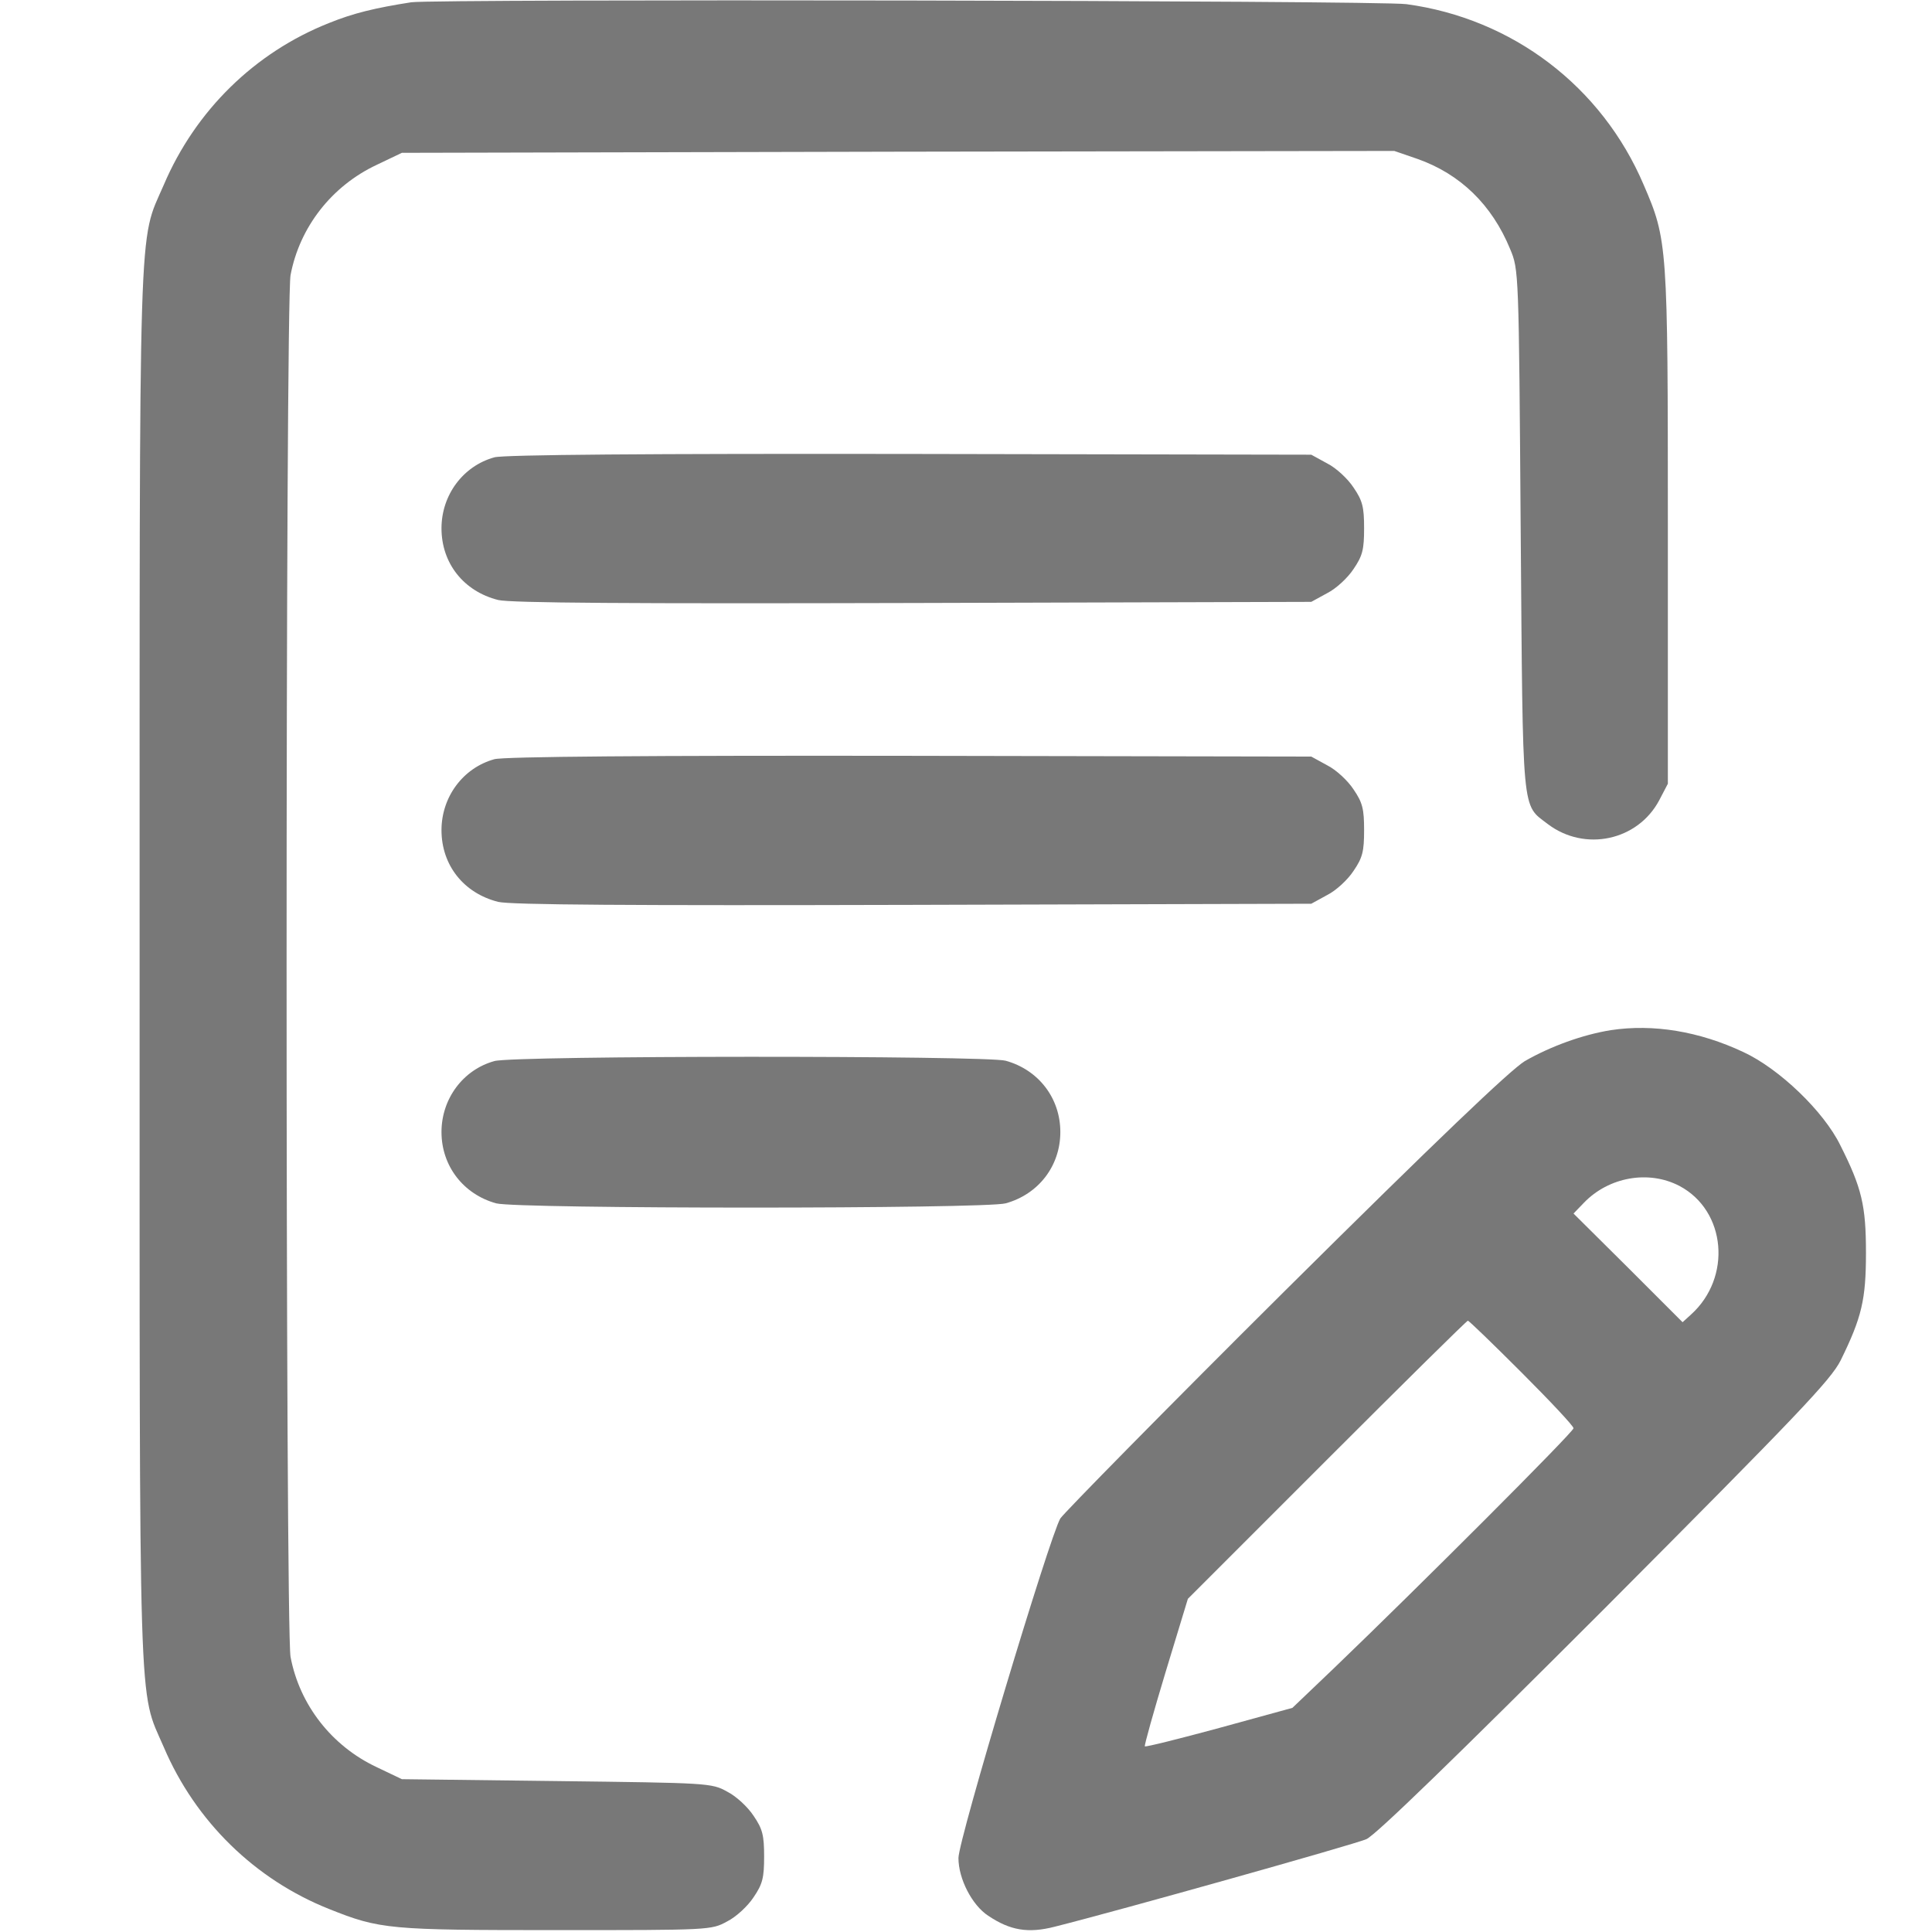
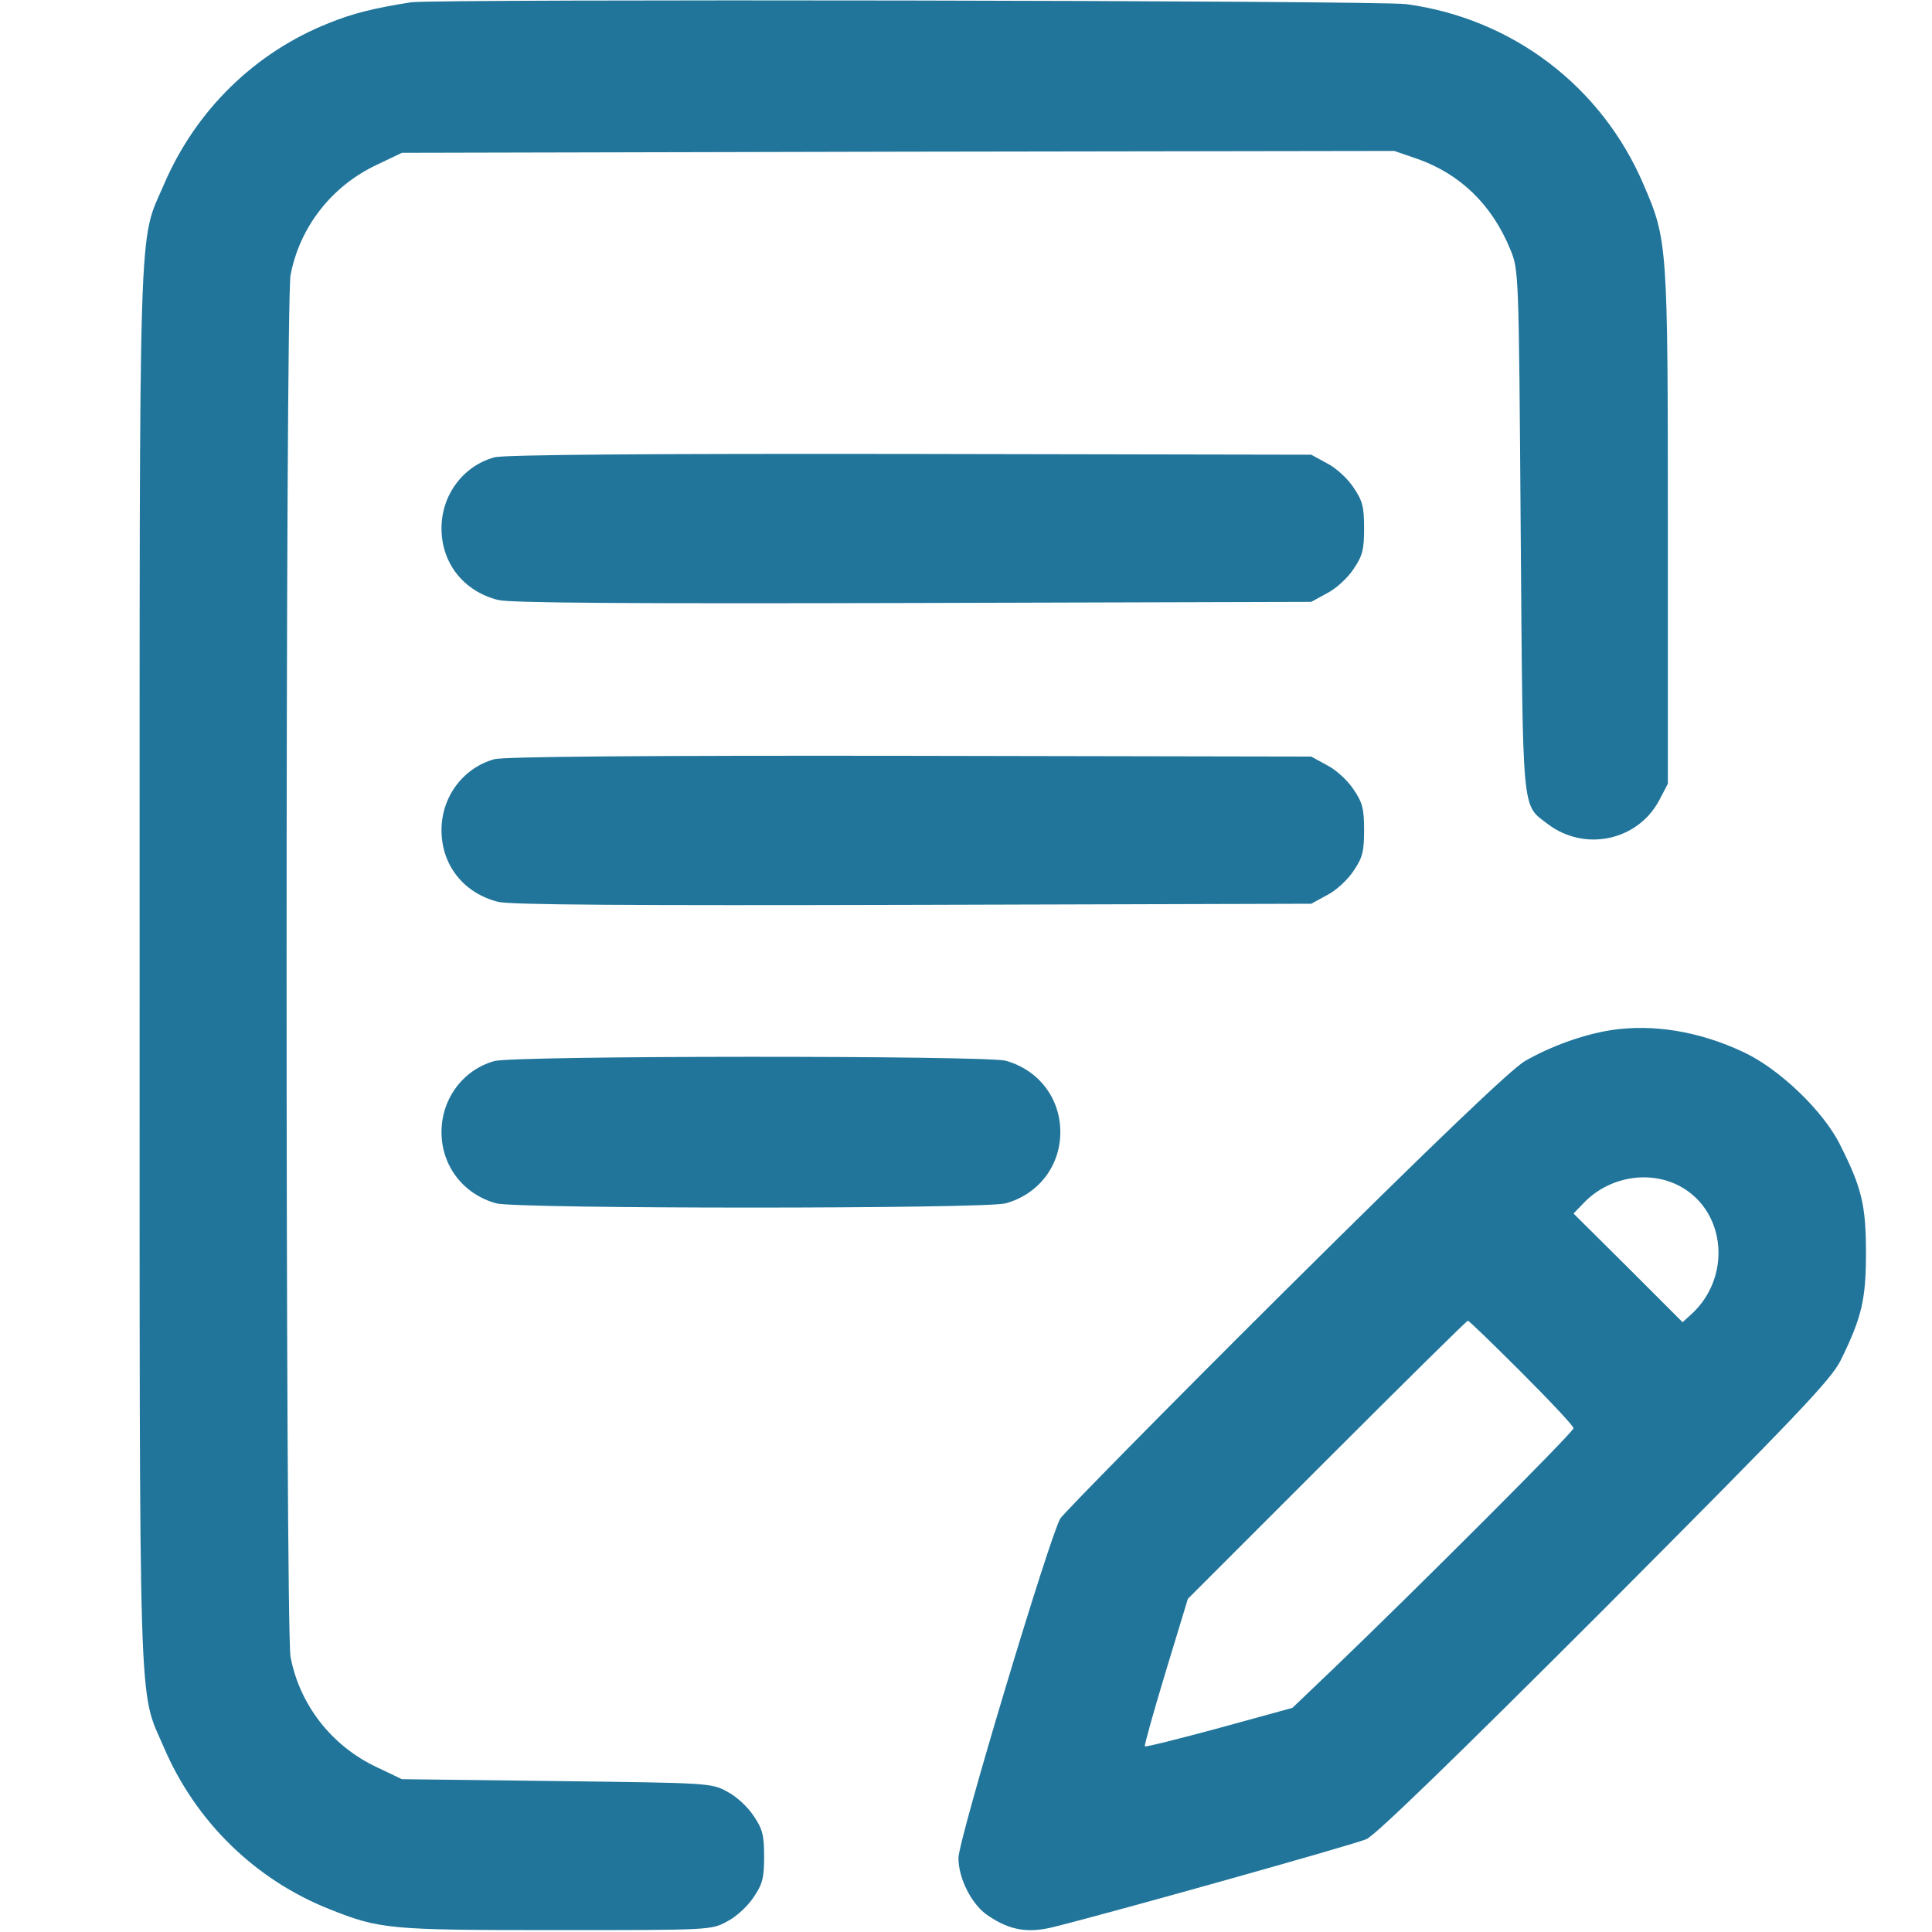
<svg xmlns="http://www.w3.org/2000/svg" version="1.0" width="512" height="512" viewBox="0 0 512 512">
-   <g transform="translate(0,512) scale(0.1,-0.1)" fill="#787878" stroke="none">
+   <g transform="translate(0,512) scale(0.1,-0.1)" fill="#21759B" stroke="none">
    <path d="M1090 5114 c-96 -15 -154 -29 -218 -55 -197 -78 -354 -232 -438 -429 -68 -157 -64 -36 -64 -2070 0 -2034 -4 -1913 64 -2070 84 -197 242 -351 438 -429 135 -54 159 -56 603 -56 407 0 410 0 452 23 24 12 55 41 70 64 24 35 28 52 28 108 0 56 -4 73 -28 108 -15 23 -46 52 -70 64 -41 23 -50 23 -452 28 l-410 5 -67 32 c-119 56 -204 165 -228 292 -14 74 -14 3588 0 3662 24 127 109 236 228 292 l67 32 1315 3 1315 2 61 -21 c114 -40 198 -122 246 -239 23 -55 23 -57 28 -745 6 -766 2 -725 72 -779 98 -74 238 -44 295 63 l23 44 0 679 c0 750 -1 762 -64 908 -111 261 -348 441 -629 479 -73 10 -2572 14 -2637 5z" />
    <path d="M1310 3908 c-83 -23 -140 -100 -140 -188 0 -93 59 -167 150 -190 32 -8 351 -10 1100 -8 l1055 3 42 23 c24 12 55 41 70 64 24 35 28 52 28 108 0 56 -4 73 -28 108 -15 23 -46 52 -70 64 l-42 23 -1065 2 c-688 1 -1077 -2 -1100 -9z" />
    <path d="M1310 3108 c-83 -23 -140 -100 -140 -188 0 -93 59 -167 150 -190 32 -8 351 -10 1100 -8 l1055 3 42 23 c24 12 55 41 70 64 24 35 28 52 28 108 0 56 -4 73 -28 108 -15 23 -46 52 -70 64 l-42 23 -1065 2 c-688 1 -1077 -2 -1100 -9z" />
    <path d="M1310 2308 c-83 -23 -140 -100 -140 -188 0 -90 58 -165 145 -189 56 -15 1294 -15 1350 0 87 24 145 99 145 189 0 90 -58 165 -145 189 -52 14 -1305 14 -1355 -1z" />
    <path d="M4269 2390 c-75 -12 -160 -43 -228 -82 -38 -23 -233 -209 -634 -607 -318 -316 -586 -589 -597 -605 -28 -47 -270 -851 -270 -900 0 -55 36 -125 79 -153 58 -39 106 -47 176 -29 164 41 794 218 826 232 24 10 243 223 632 612 512 514 599 605 625 657 56 114 67 161 67 285 0 125 -11 172 -68 285 -44 90 -162 203 -257 247 -117 55 -239 75 -351 58z m182 -413 c124 -66 139 -243 30 -341 l-22 -20 -144 144 -145 144 27 28 c66 69 172 88 254 45z m-419 -494 c76 -76 138 -142 138 -148 0 -10 -409 -419 -635 -636 l-110 -105 -193 -53 c-107 -29 -195 -51 -198 -49 -2 2 23 91 55 197 l59 194 368 368 c203 203 371 369 374 369 3 0 67 -62 142 -137z" />
  </g>
</svg>
